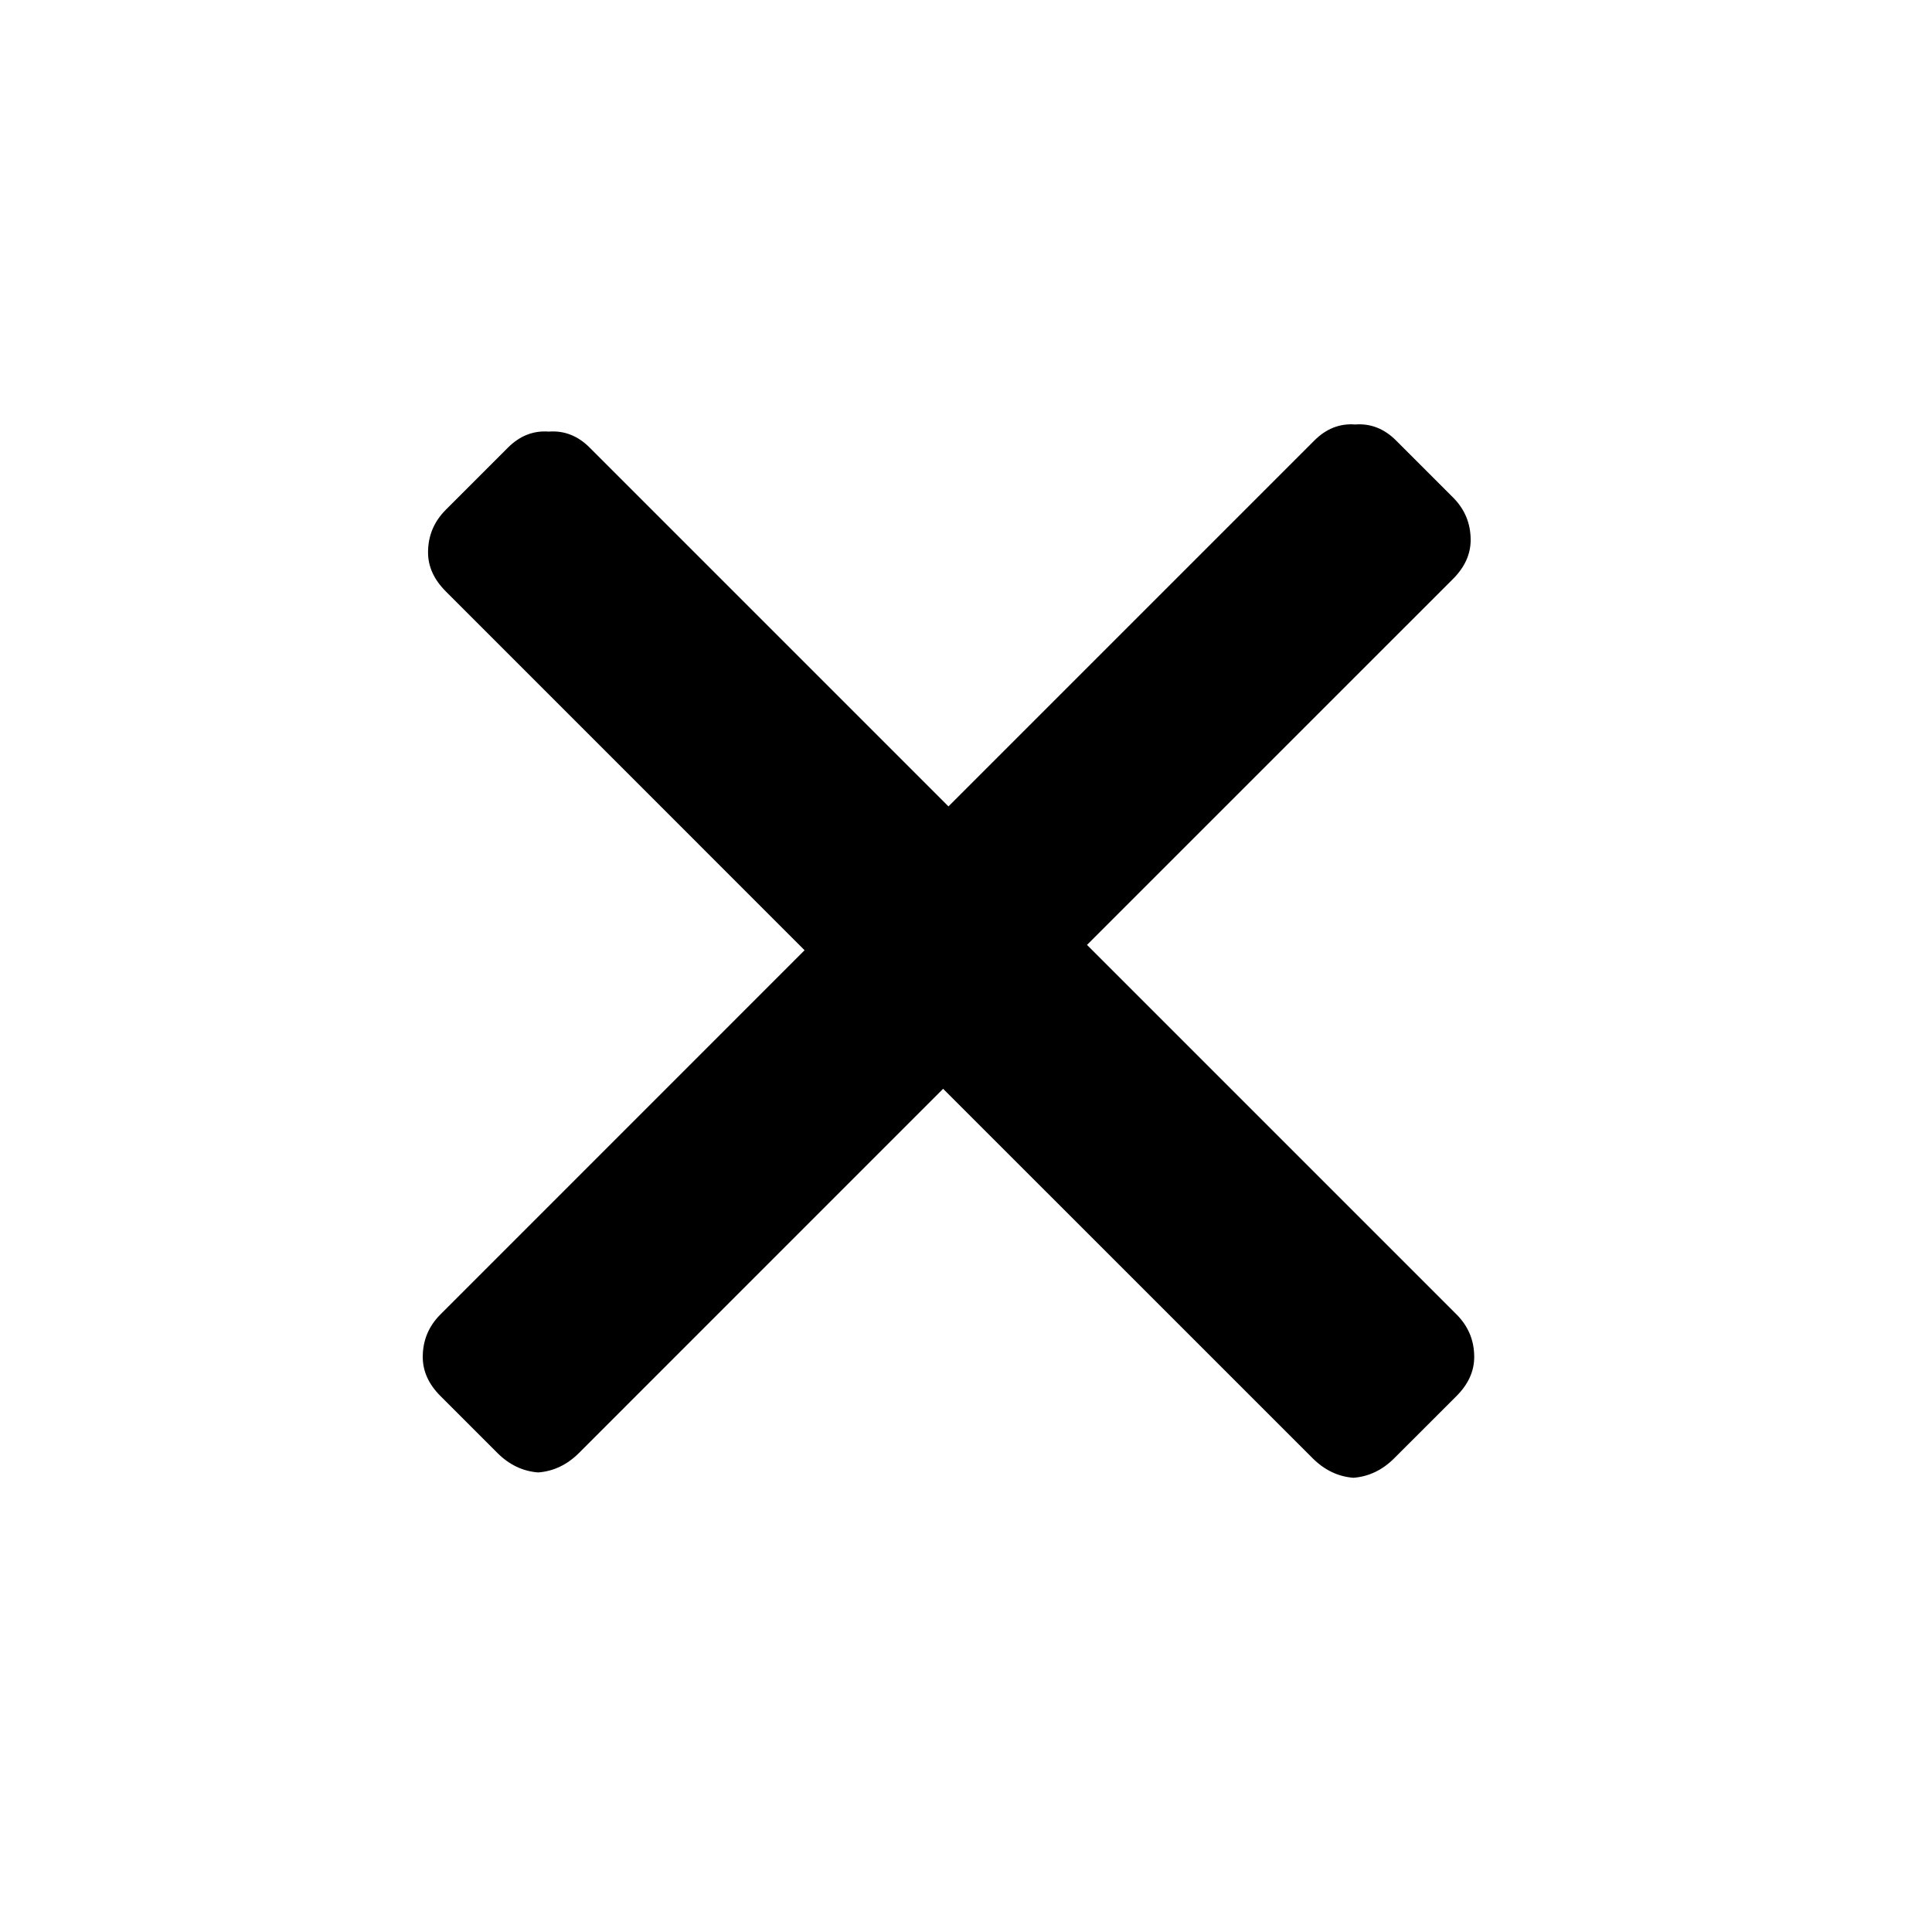
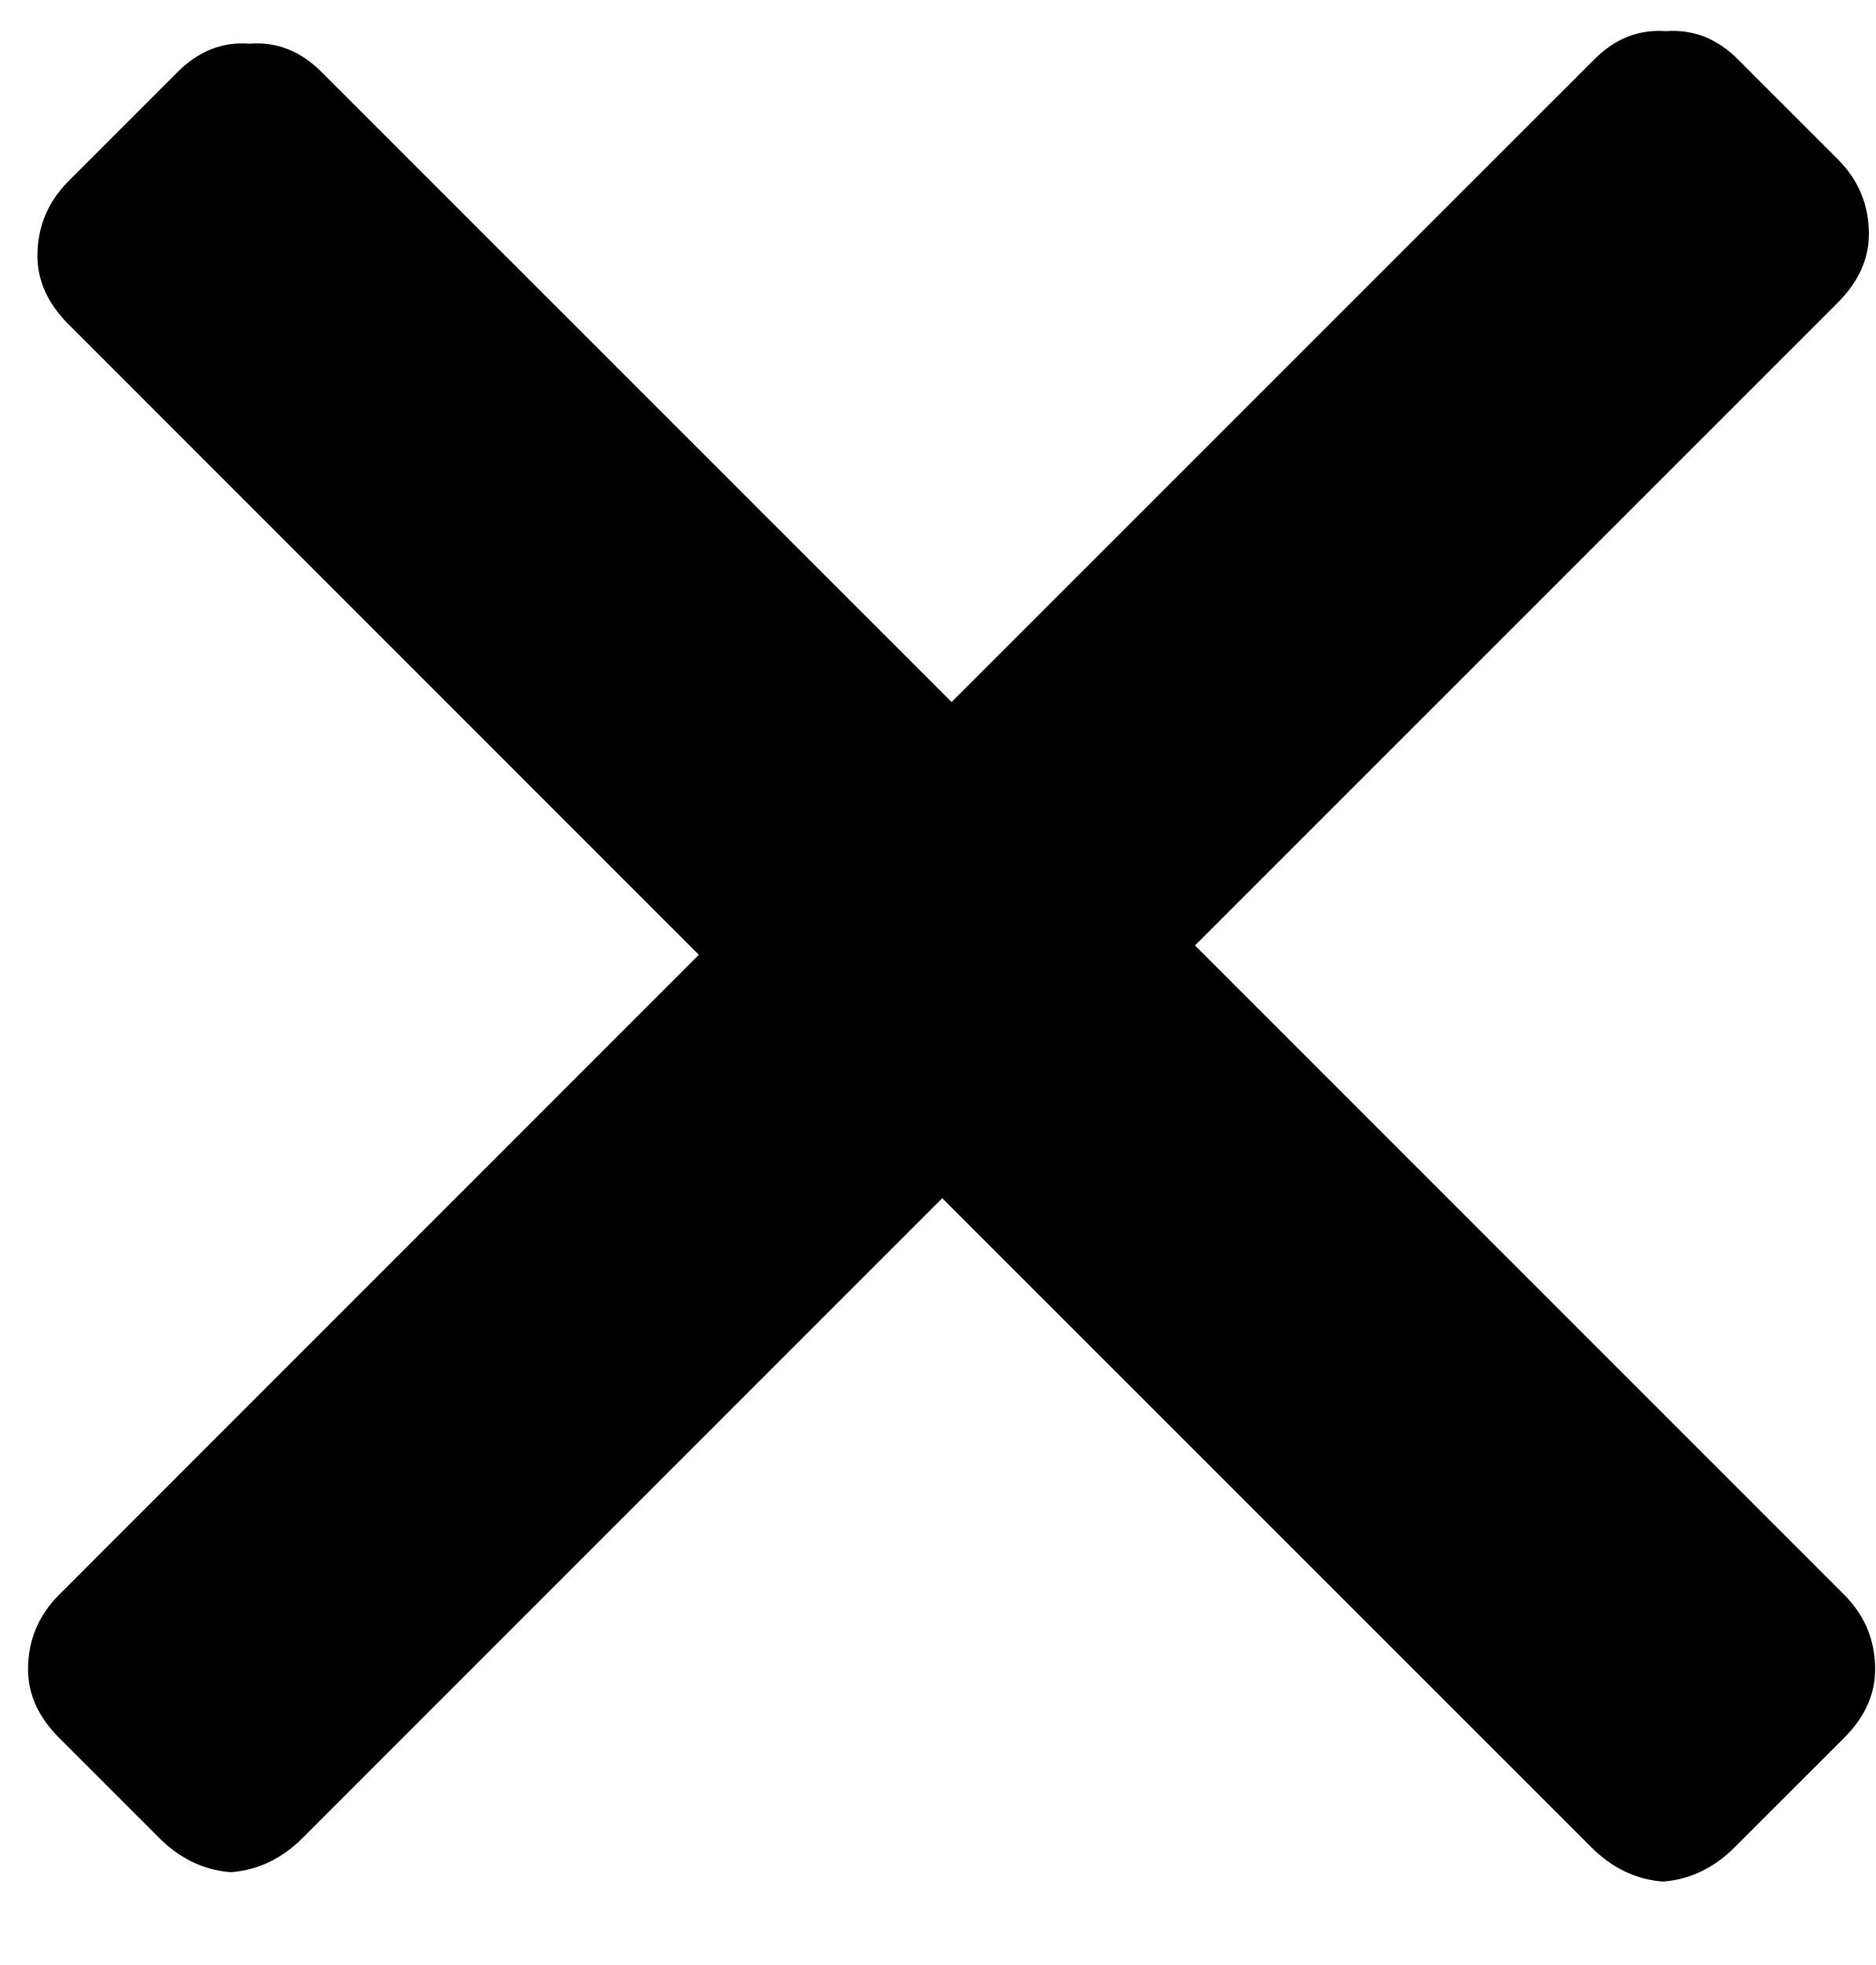
- <svg xmlns="http://www.w3.org/2000/svg" width="38" height="38" viewBox="0 0 38 38" fill="none">
-   <path d="M27.424 28.681C27.191 28.914 26.923 29.043 26.62 29.066C26.318 29.043 26.05 28.914 25.817 28.681L18.55 21.415L11.389 28.577C11.156 28.81 10.888 28.938 10.585 28.961C10.283 28.938 10.015 28.81 9.782 28.577L8.664 27.459C8.431 27.226 8.315 26.97 8.315 26.69C8.315 26.364 8.431 26.085 8.664 25.852L15.825 18.69L8.769 11.633C8.536 11.4 8.419 11.144 8.419 10.865C8.419 10.539 8.536 10.259 8.769 10.026L9.991 8.804C10.224 8.571 10.492 8.466 10.795 8.489C11.098 8.466 11.366 8.571 11.598 8.804L18.655 15.861L25.852 8.664C26.085 8.431 26.352 8.326 26.655 8.349C26.958 8.326 27.226 8.431 27.459 8.664L28.577 9.782C28.81 10.015 28.926 10.294 28.926 10.62C28.926 10.9 28.81 11.156 28.577 11.389L21.38 18.585L28.647 25.852C28.88 26.085 28.996 26.364 28.996 26.69C28.996 26.97 28.88 27.226 28.647 27.459L27.424 28.681Z" fill="black" />
+ <svg xmlns="http://www.w3.org/2000/svg" width="21" height="22" viewBox="0 0 21 22" fill="none">
+   <path d="M19.424 20.681C19.191 20.914 18.923 21.043 18.62 21.066C18.318 21.043 18.05 20.914 17.817 20.681L10.55 13.415L3.389 20.577C3.156 20.81 2.888 20.938 2.585 20.961C2.282 20.938 2.015 20.81 1.782 20.577L0.664 19.459C0.431 19.226 0.314 18.97 0.314 18.69C0.314 18.364 0.431 18.085 0.664 17.852L7.825 10.69L0.769 3.633C0.536 3.4 0.419 3.144 0.419 2.865C0.419 2.539 0.536 2.259 0.769 2.026L1.991 0.804C2.224 0.571 2.492 0.466 2.795 0.489C3.098 0.466 3.365 0.571 3.598 0.804L10.655 7.86L17.852 0.664C18.085 0.431 18.352 0.326 18.655 0.349C18.958 0.326 19.226 0.431 19.459 0.664L20.577 1.782C20.81 2.015 20.926 2.294 20.926 2.62C20.926 2.9 20.81 3.156 20.577 3.389L13.38 10.585L20.647 17.852C20.88 18.085 20.996 18.364 20.996 18.69C20.996 18.97 20.88 19.226 20.647 19.459L19.424 20.681Z" fill="black" />
</svg>
